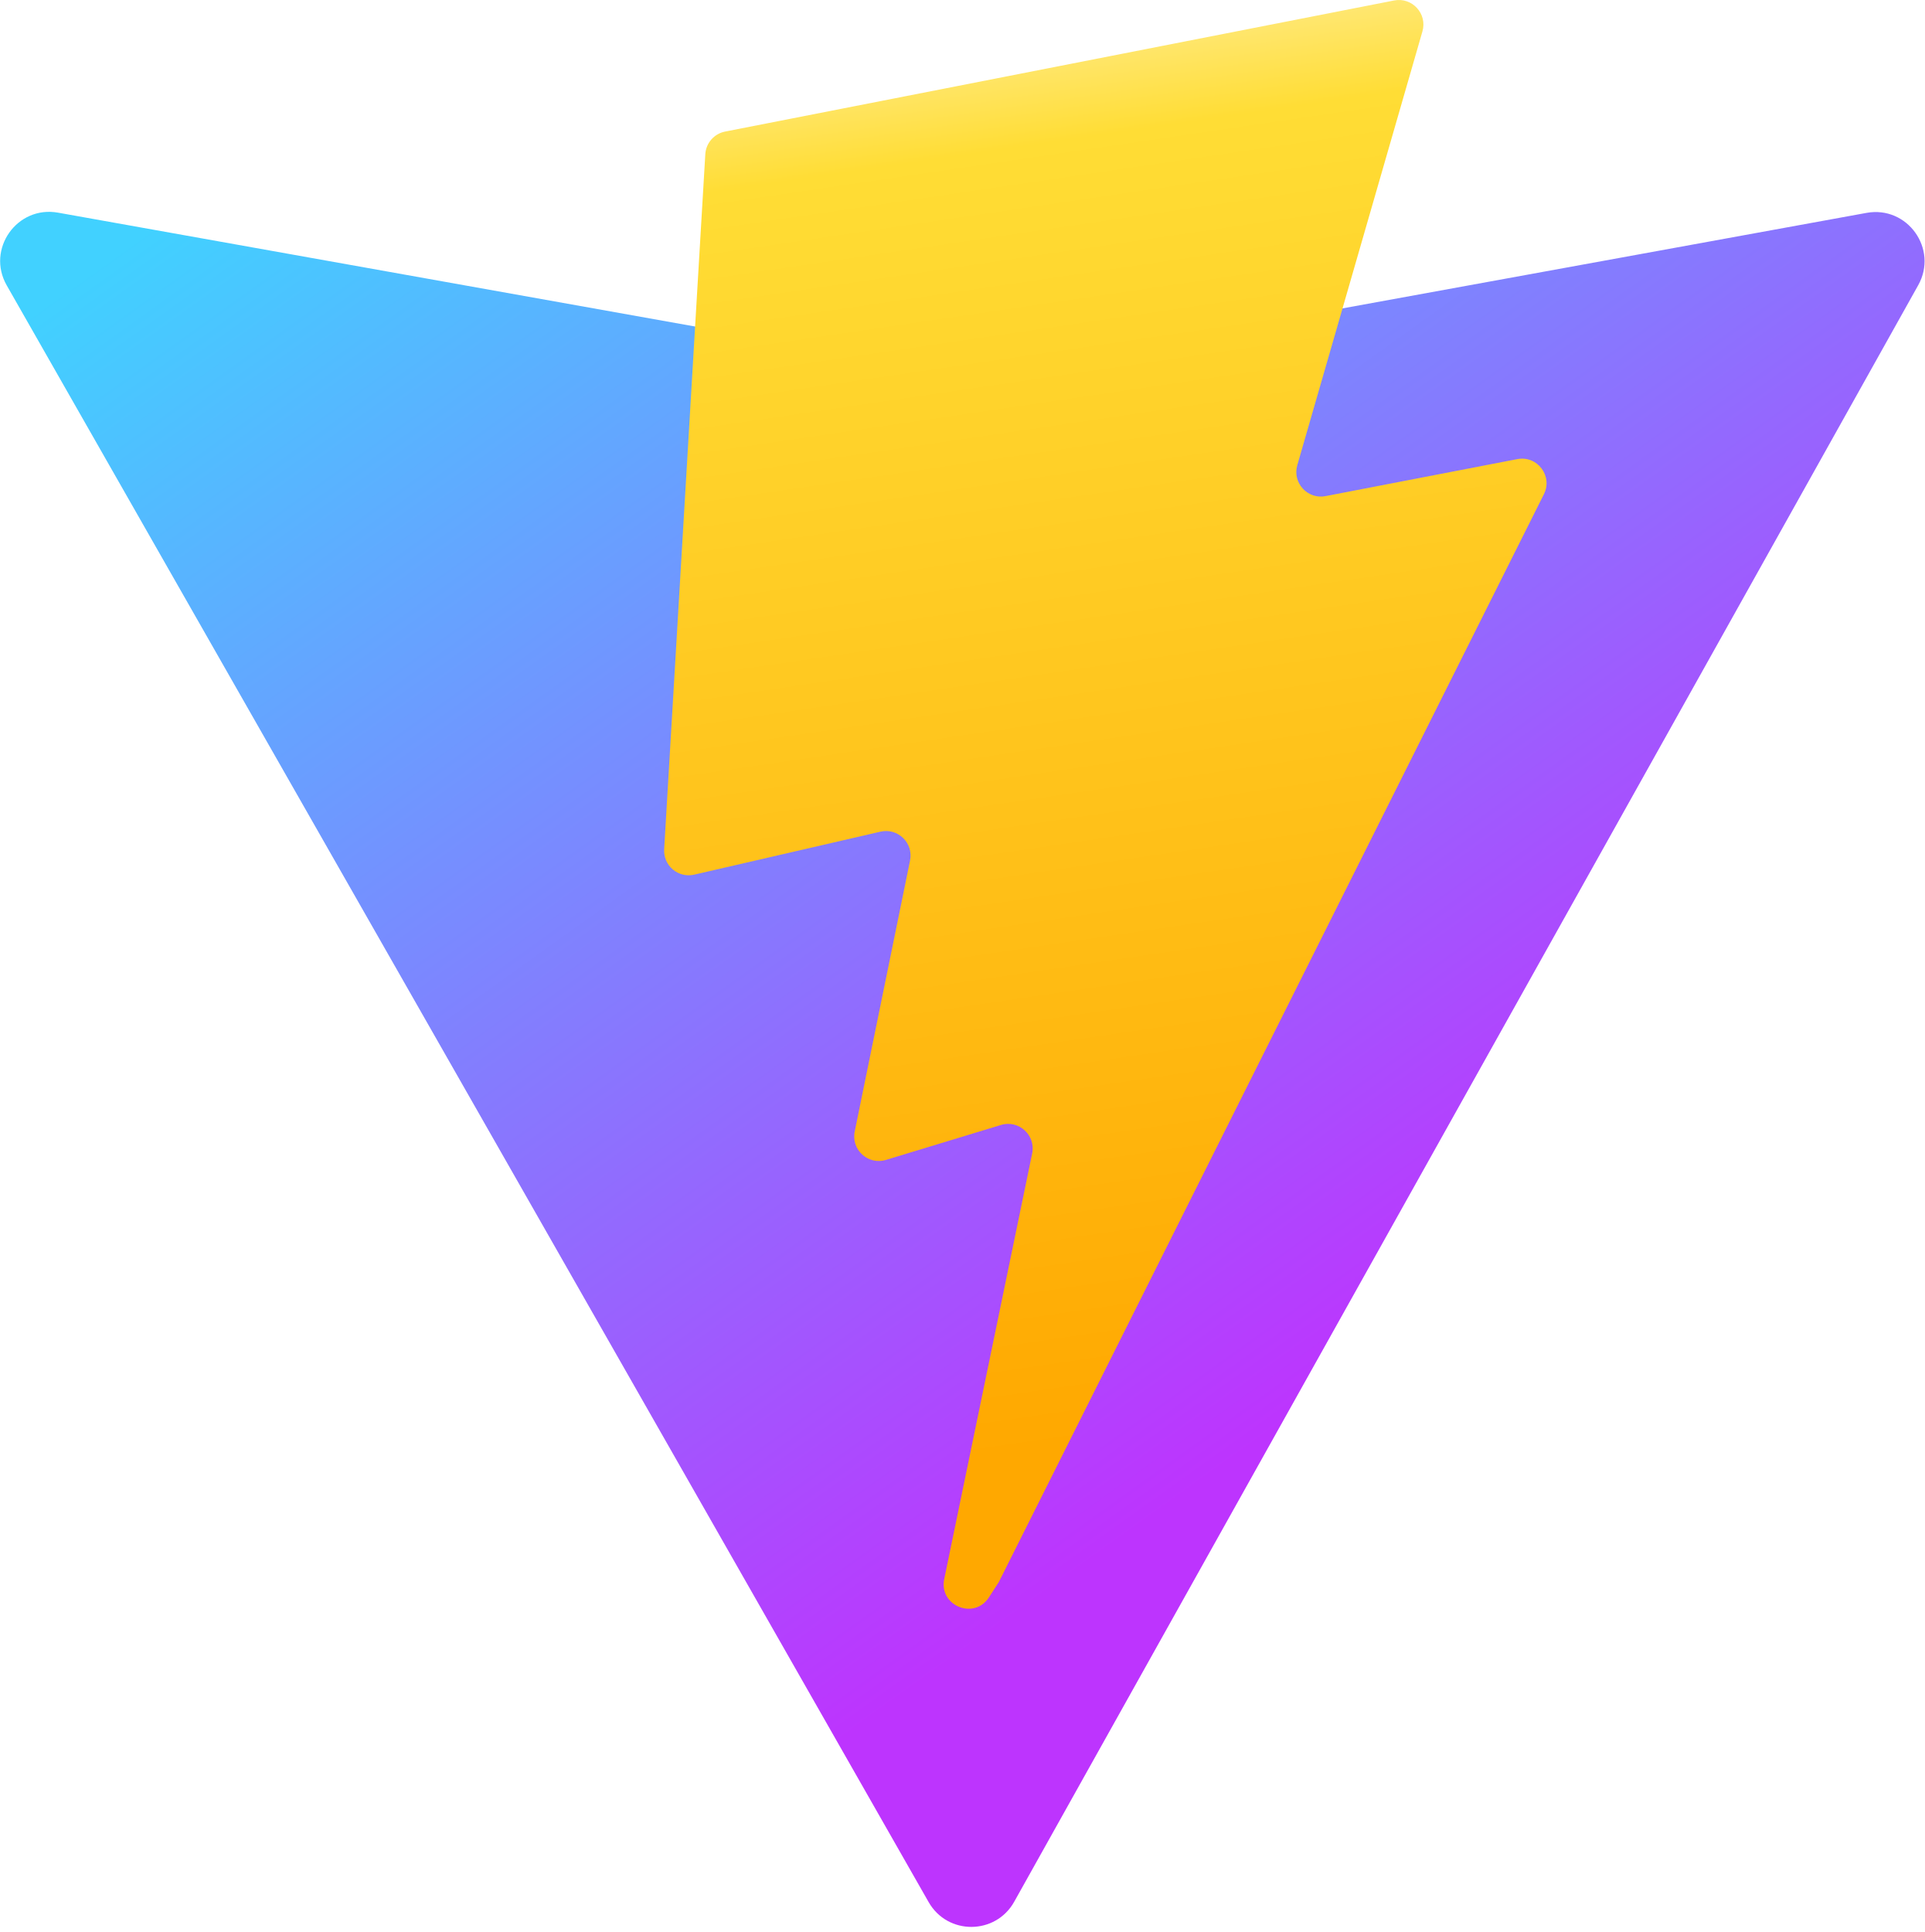
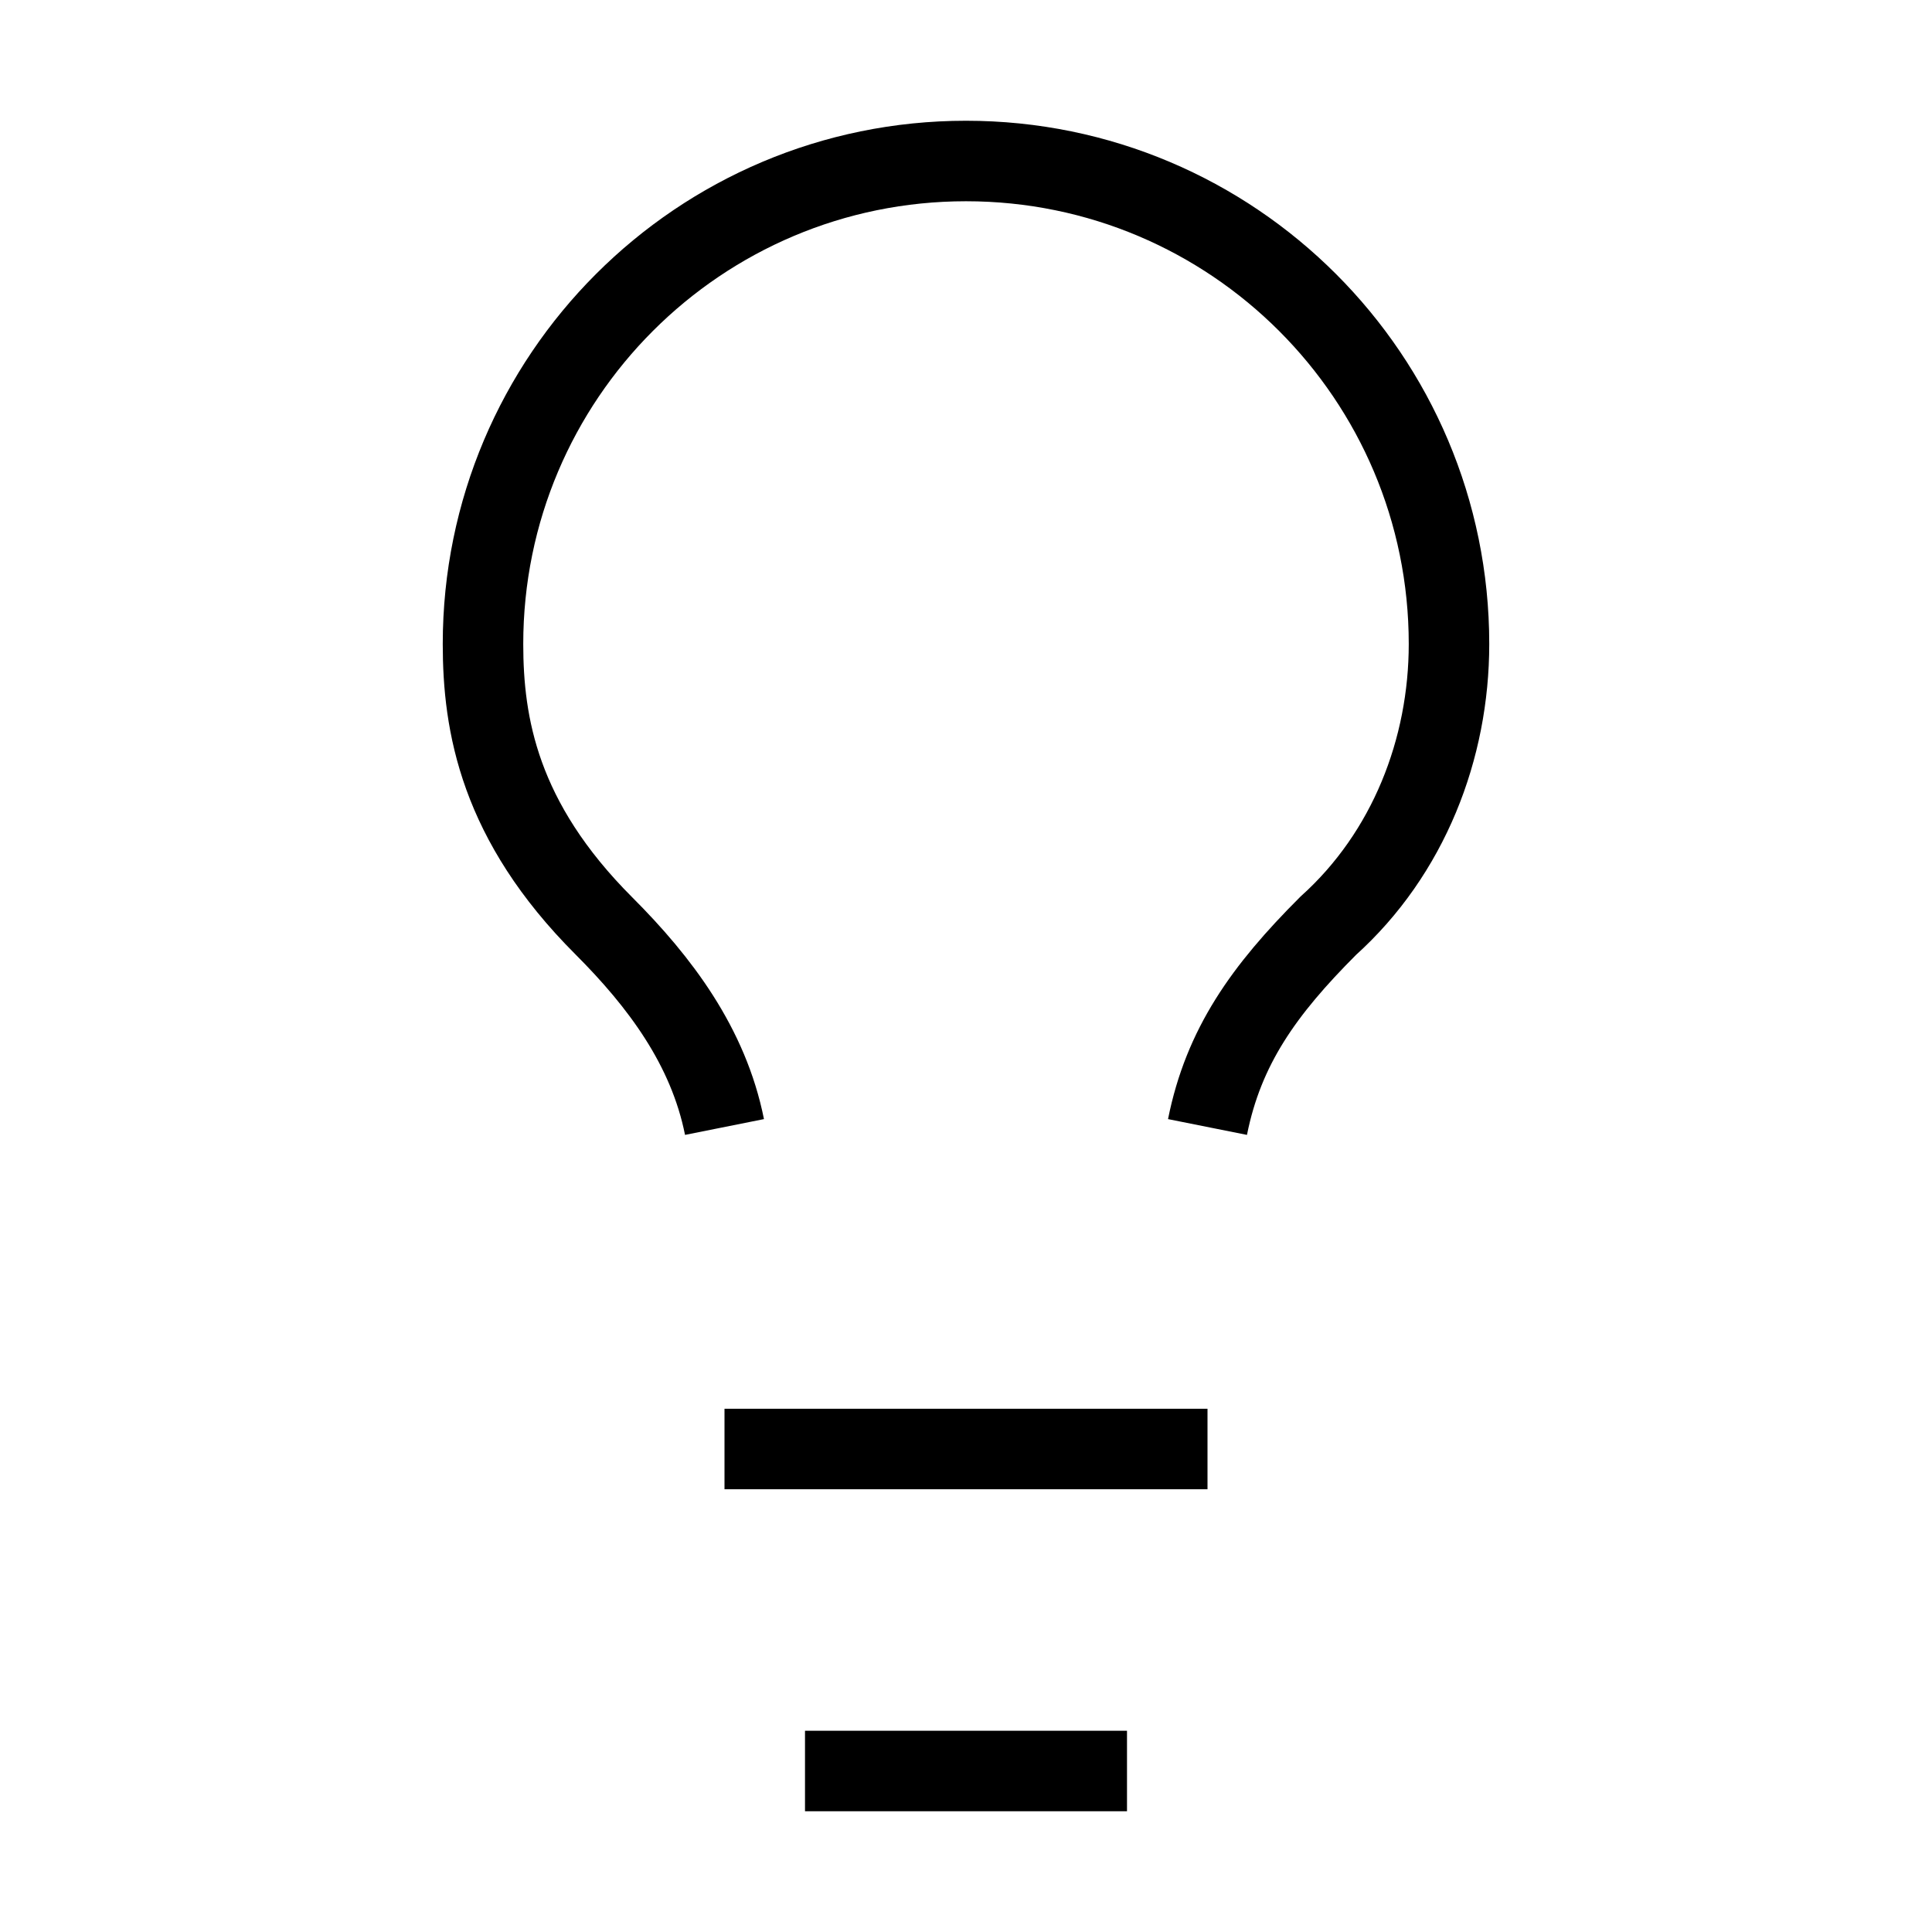
- <svg xmlns="http://www.w3.org/2000/svg" aria-hidden="true" role="img" class="iconify iconify--logos" width="31.88" height="32" preserveAspectRatio="xMidYMid meet" viewBox="0 0 256 257">
-   <defs>
-     <linearGradient id="IconifyId1813088fe1fbc01fb466" x1="-.828%" x2="57.636%" y1="7.652%" y2="78.411%">
-       <stop offset="0%" stop-color="#41D1FF" />
-       <stop offset="100%" stop-color="#BD34FE" />
-     </linearGradient>
-     <linearGradient id="IconifyId1813088fe1fbc01fb467" x1="43.376%" x2="50.316%" y1="2.242%" y2="89.03%">
-       <stop offset="0%" stop-color="#FFEA83" />
-       <stop offset="8.333%" stop-color="#FFDD35" />
-       <stop offset="100%" stop-color="#FFA800" />
-     </linearGradient>
-   </defs>
-   <path fill="url(#IconifyId1813088fe1fbc01fb466)" d="M255.153 37.938L134.897 252.976c-2.483 4.44-8.862 4.466-11.382.048L.875 37.958c-2.746-4.814 1.371-10.646 6.827-9.67l120.385 21.517a6.537 6.537 0 0 0 2.322-.004l117.867-21.483c5.438-.991 9.574 4.796 6.877 9.62Z" />
-   <path fill="url(#IconifyId1813088fe1fbc01fb467)" d="M185.432.063L96.44 17.501a3.268 3.268 0 0 0-2.634 3.014l-5.474 92.456a3.268 3.268 0 0 0 3.997 3.378l24.777-5.718c2.318-.535 4.413 1.507 3.936 3.838l-7.361 36.047c-.495 2.426 1.782 4.5 4.151 3.78l15.304-4.649c2.372-.72 4.652 1.36 4.15 3.788l-11.698 56.621c-.732 3.542 3.979 5.473 5.943 2.437l1.313-2.028l72.516-144.72c1.215-2.423-.88-5.186-3.54-4.672l-25.505 4.922c-2.396.462-4.435-1.77-3.759-4.114l16.646-57.705c.677-2.35-1.37-4.583-3.769-4.113Z" />
+ <svg xmlns="http://www.w3.org/2000/svg" width="24" height="24" viewBox="0 0 24 24" fill="none" stroke="currentColor" strokeWidth="2" strokeLinecap="round" strokeLinejoin="round" className="w-6 h-6 text-primary">
+   <path d="M15 14c.2-1 .7-1.7 1.5-2.5 1-.9 1.5-2.2 1.5-3.5A6 6 0 0 0 6 8c0 1 .2 2.2 1.5 3.5.7.7 1.3 1.5 1.5 2.5" />
+   <path d="M9 18h6" />
+   <path d="M10 22h4" />
</svg>
